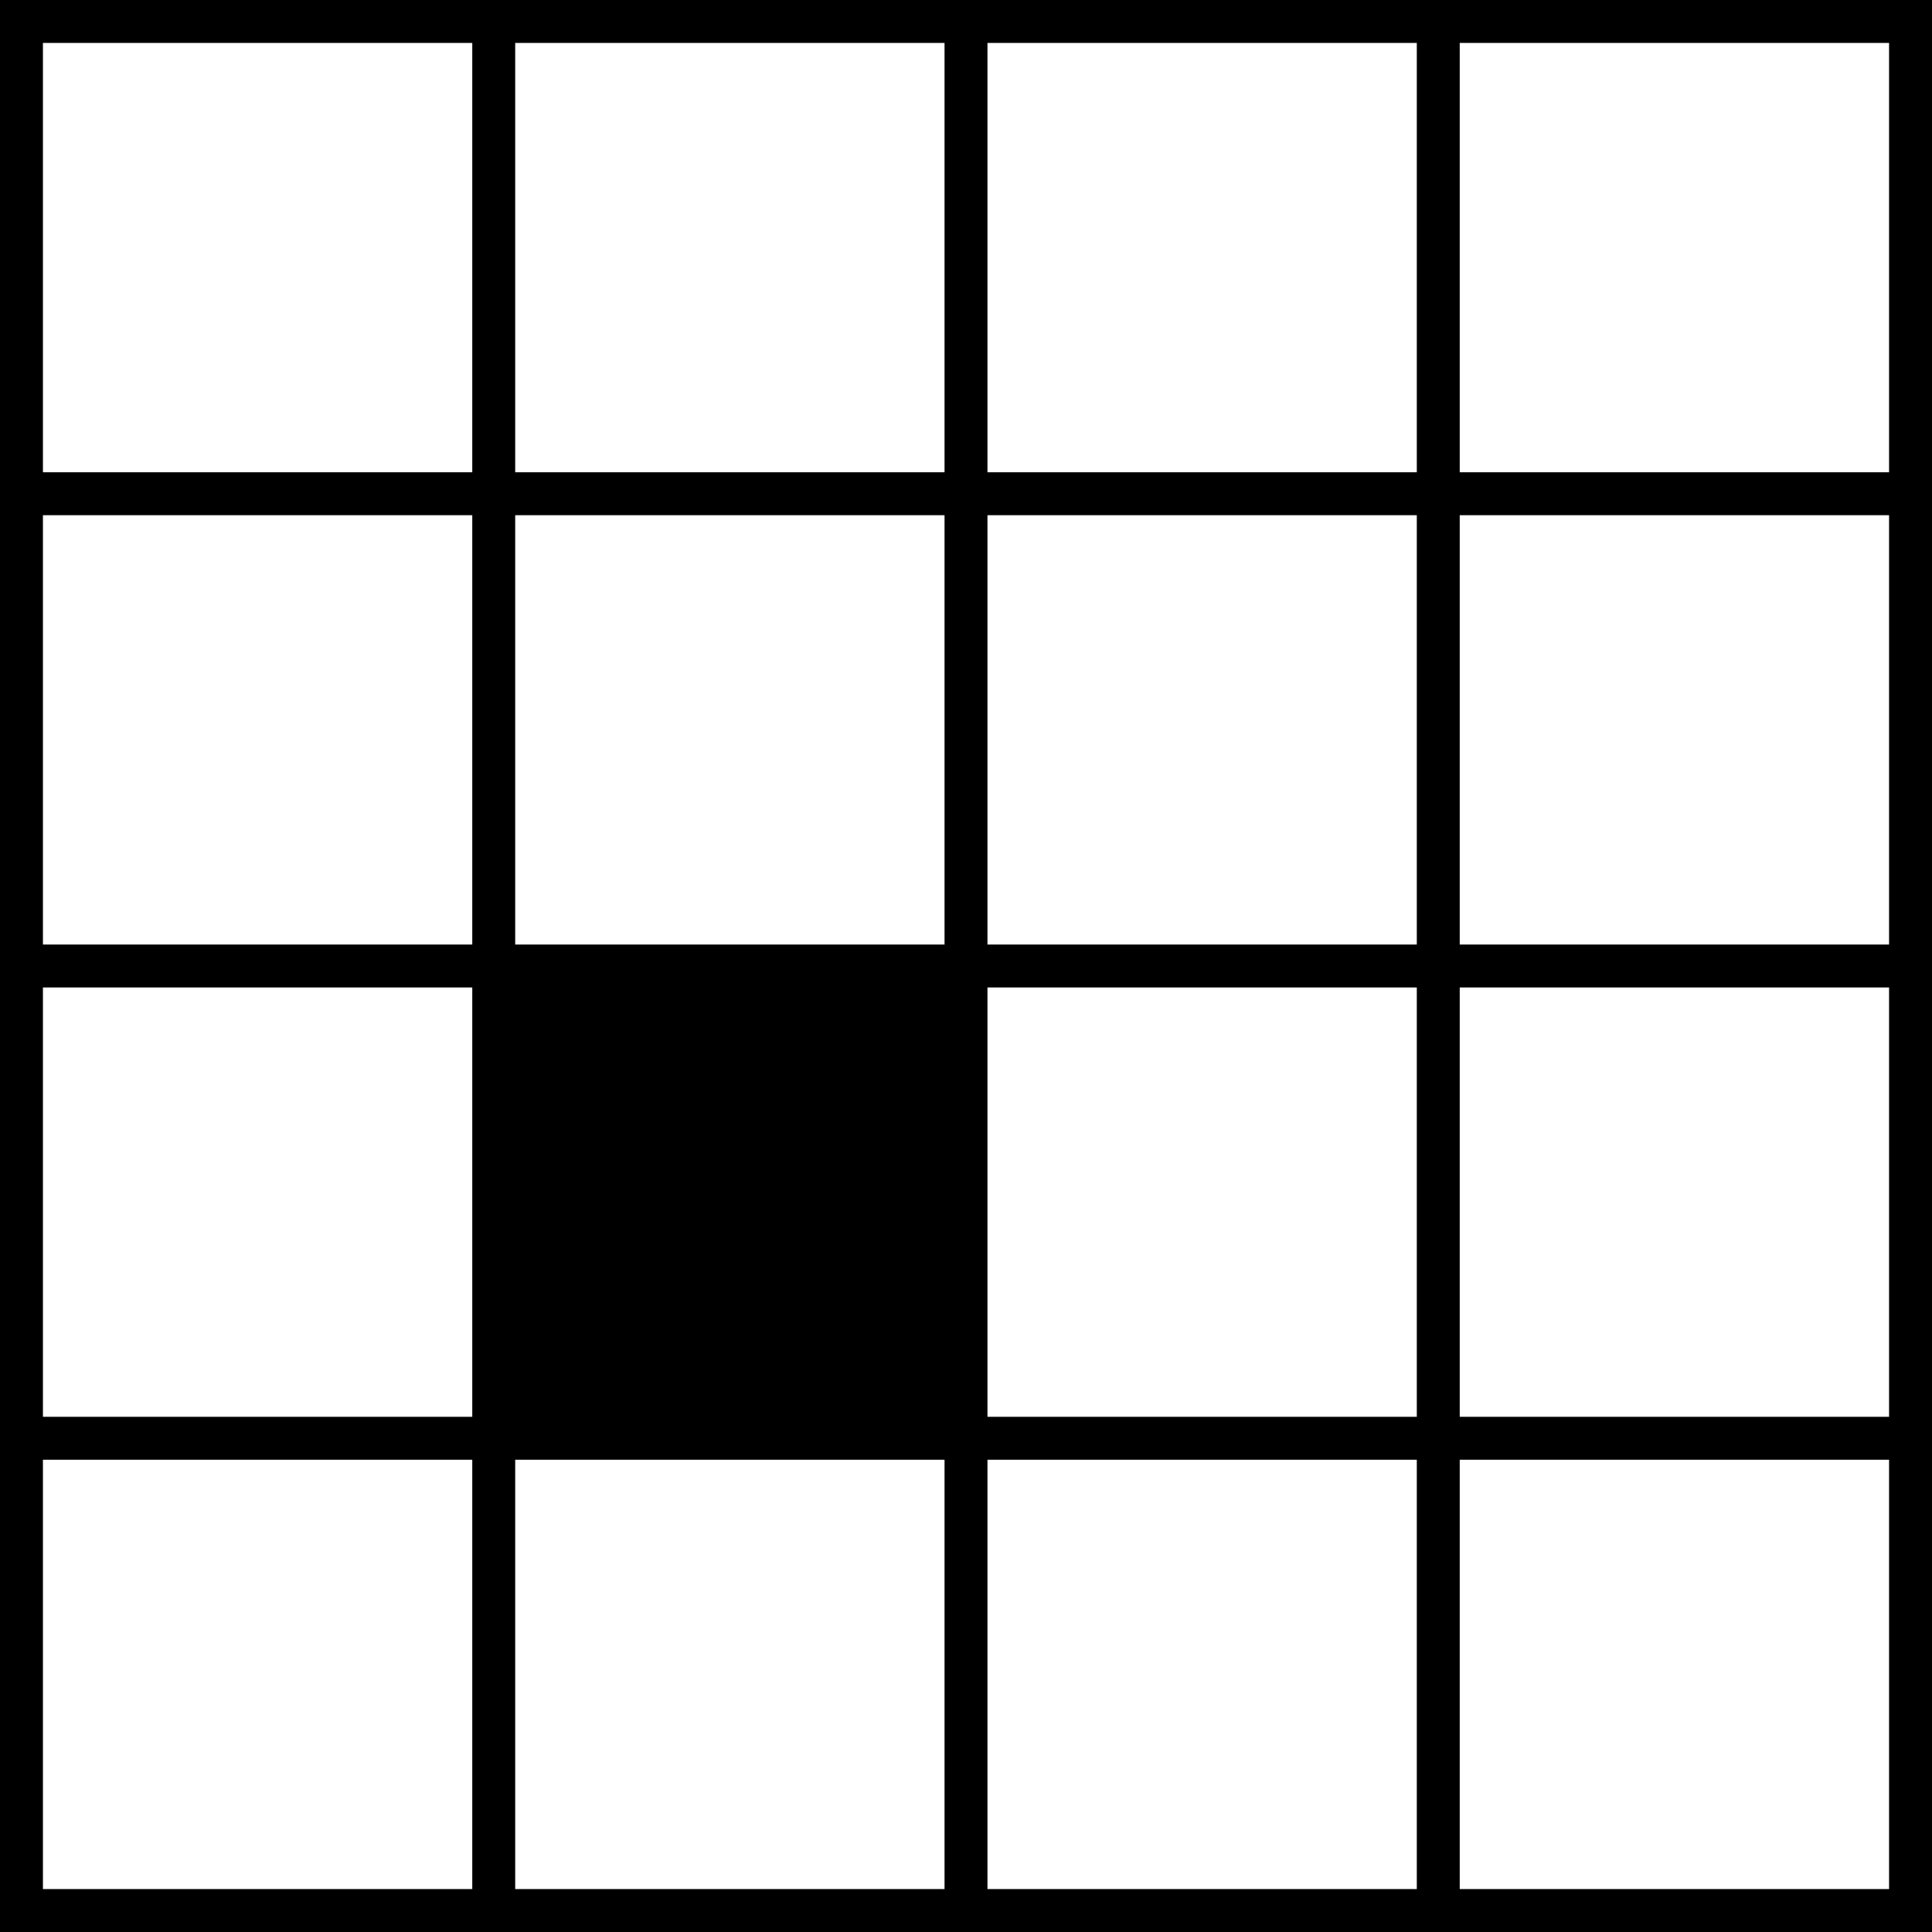
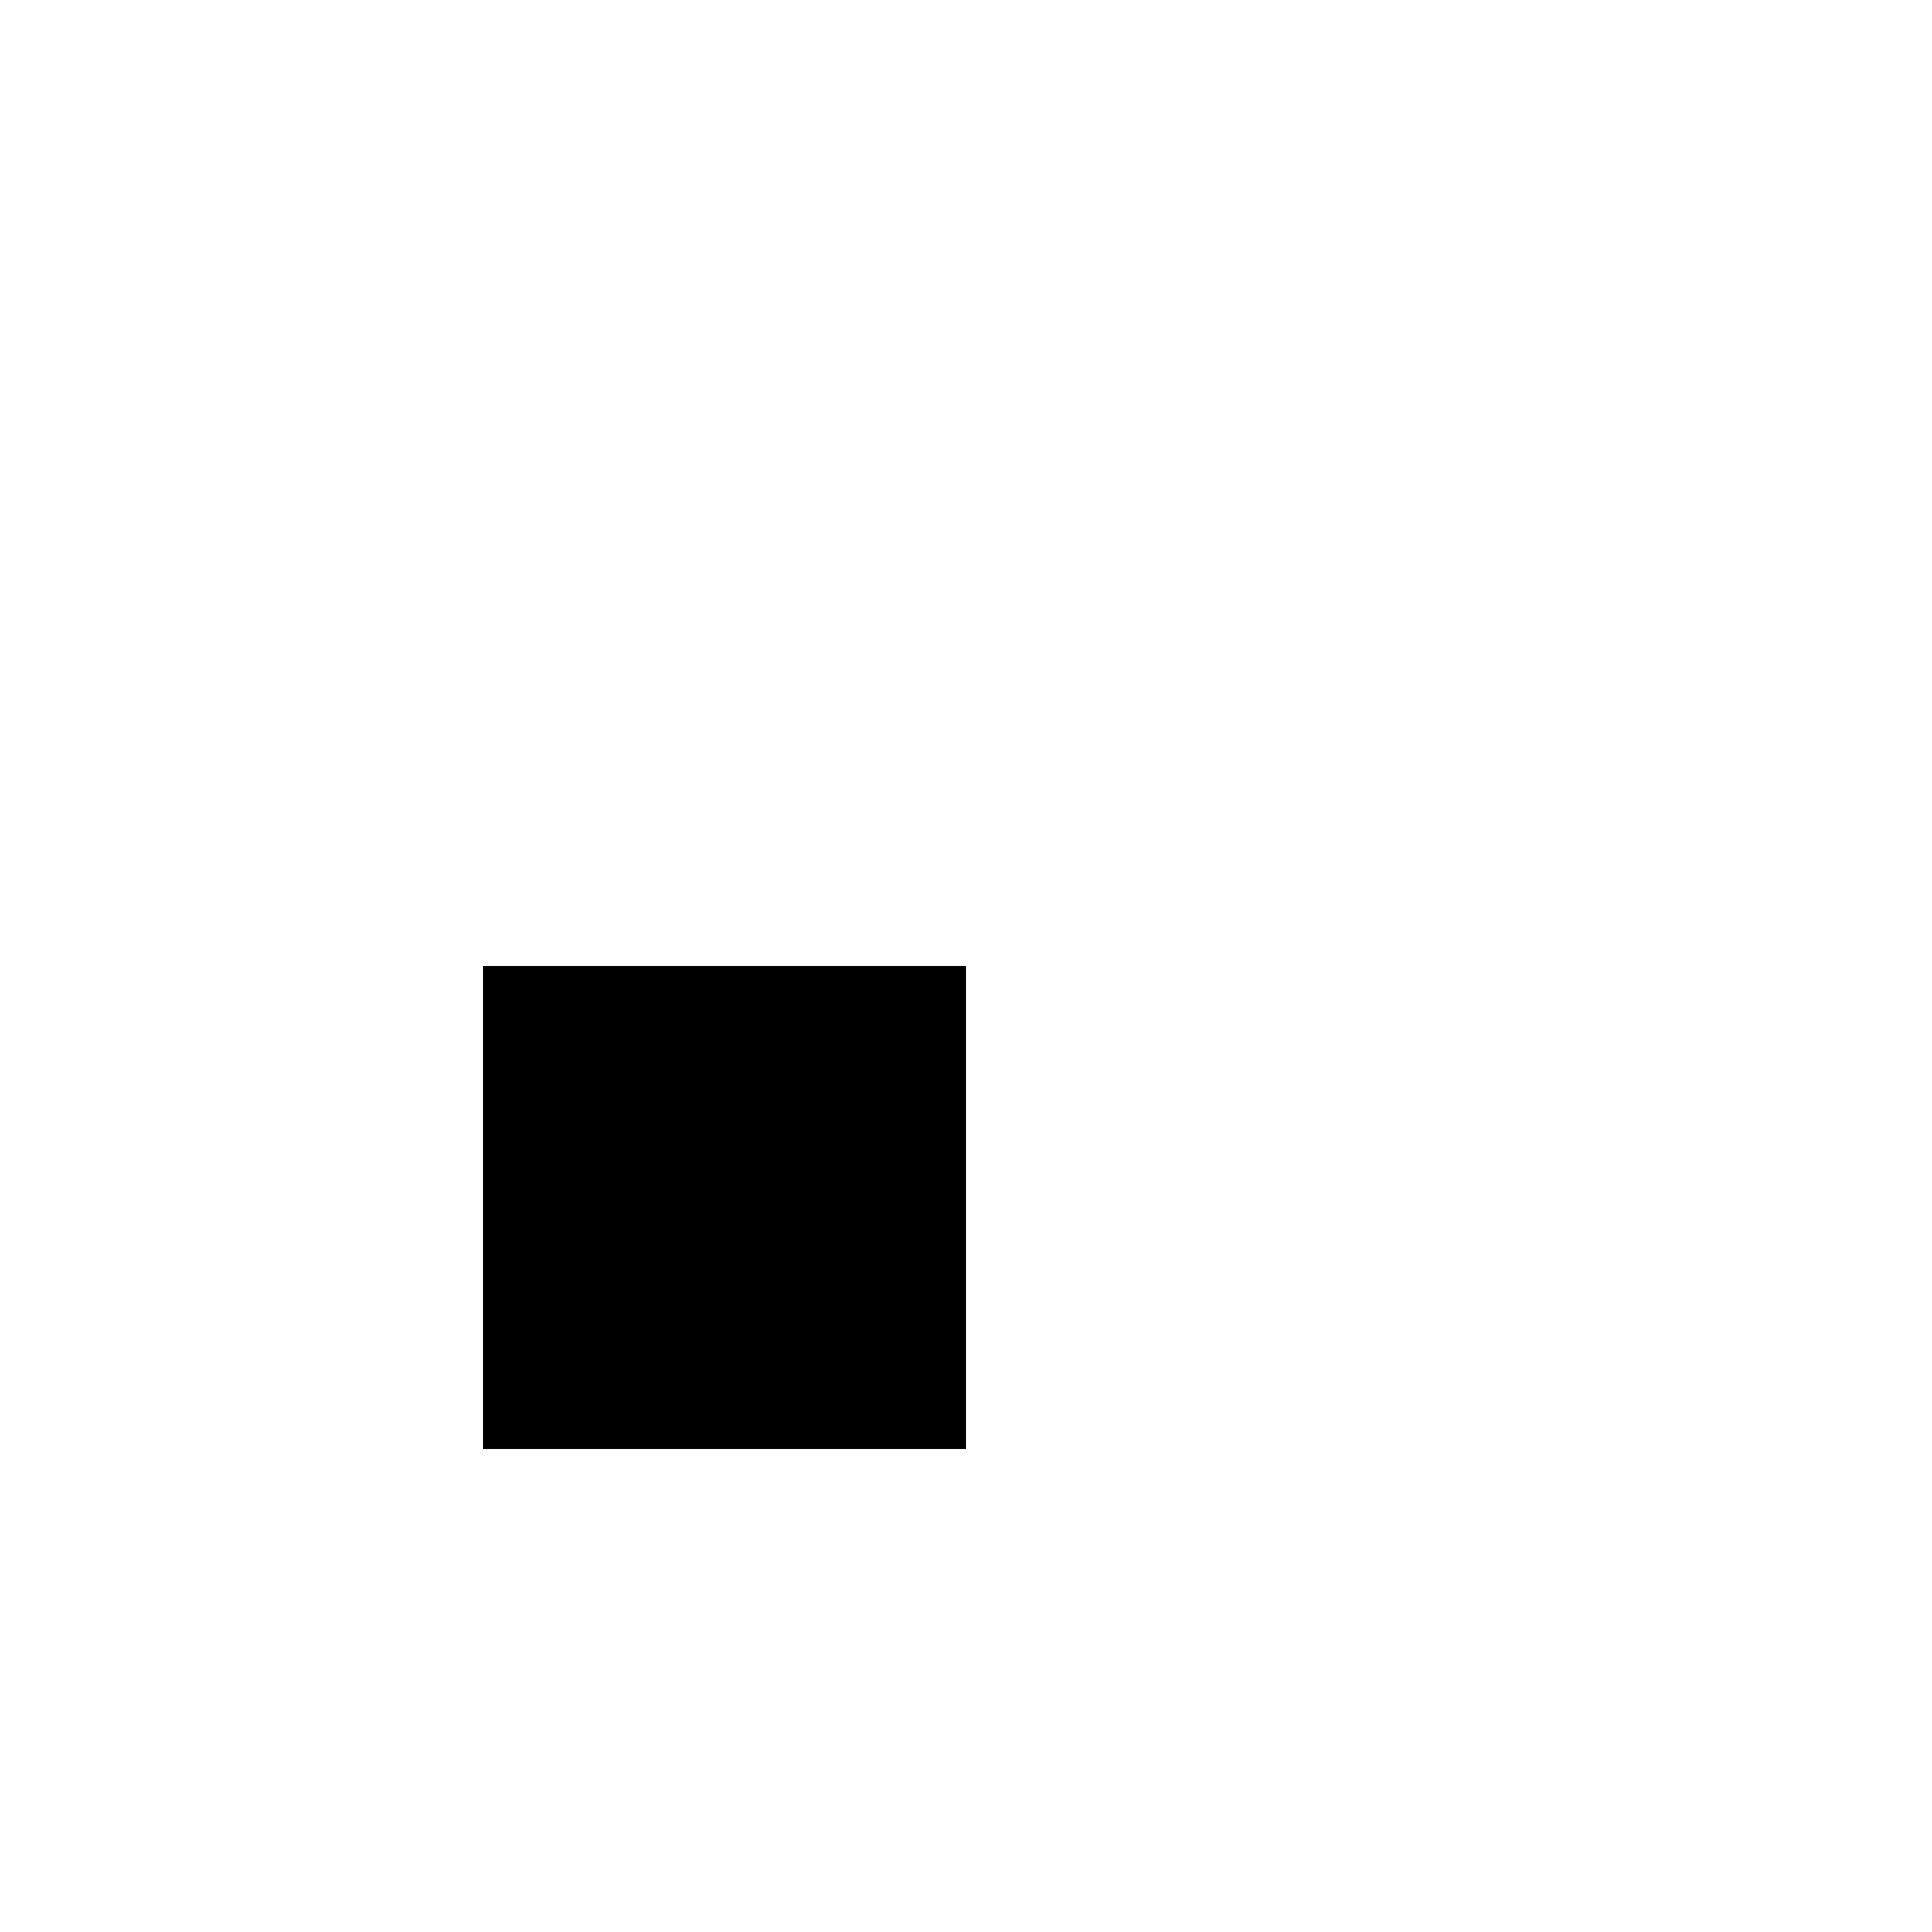
- <svg xmlns="http://www.w3.org/2000/svg" baseProfile="tiny" height="45px" version="1.2" width="45px">
+ <svg xmlns="http://www.w3.org/2000/svg" baseProfile="tiny" height="40px" version="1.2" width="40px">
  <defs />
-   <rect fill="rgb(0%,0%,0%)" height="45" width="45" x="0" y="0" />
-   <rect fill="rgb(100%,100%,100%)" height="10" width="10" x="1" y="1" />
-   <rect fill="rgb(100%,100%,100%)" height="10" width="10" x="12" y="1" />
-   <rect fill="rgb(100%,100%,100%)" height="10" width="10" x="23" y="1" />
-   <rect fill="rgb(100%,100%,100%)" height="10" width="10" x="34" y="1" />
-   <rect fill="rgb(100%,100%,100%)" height="10" width="10" x="1" y="12" />
-   <rect fill="rgb(100%,100%,100%)" height="10" width="10" x="12" y="12" />
-   <rect fill="rgb(100%,100%,100%)" height="10" width="10" x="23" y="12" />
-   <rect fill="rgb(100%,100%,100%)" height="10" width="10" x="34" y="12" />
-   <rect fill="rgb(100%,100%,100%)" height="10" width="10" x="1" y="23" />
-   <rect fill="rgb(0%,0%,0%)" height="10" width="10" x="12" y="23" />
-   <rect fill="rgb(100%,100%,100%)" height="10" width="10" x="23" y="23" />
-   <rect fill="rgb(100%,100%,100%)" height="10" width="10" x="34" y="23" />
-   <rect fill="rgb(100%,100%,100%)" height="10" width="10" x="1" y="34" />
-   <rect fill="rgb(100%,100%,100%)" height="10" width="10" x="12" y="34" />
-   <rect fill="rgb(100%,100%,100%)" height="10" width="10" x="23" y="34" />
-   <rect fill="rgb(100%,100%,100%)" height="10" width="10" x="34" y="34" />
+   <rect fill="rgb(0%,0%,0%)" height="40" width="40" x="0" y="0" />
+   <rect fill="rgb(100%,100%,100%)" height="10" width="10" x="0" y="0" />
+   <rect fill="rgb(100%,100%,100%)" height="10" width="10" x="10" y="0" />
+   <rect fill="rgb(100%,100%,100%)" height="10" width="10" x="20" y="0" />
+   <rect fill="rgb(100%,100%,100%)" height="10" width="10" x="30" y="0" />
+   <rect fill="rgb(100%,100%,100%)" height="10" width="10" x="0" y="10" />
+   <rect fill="rgb(100%,100%,100%)" height="10" width="10" x="10" y="10" />
+   <rect fill="rgb(100%,100%,100%)" height="10" width="10" x="20" y="10" />
+   <rect fill="rgb(100%,100%,100%)" height="10" width="10" x="30" y="10" />
+   <rect fill="rgb(100%,100%,100%)" height="10" width="10" x="0" y="20" />
+   <rect fill="rgb(100%,100%,100%)" height="10" width="10" x="20" y="20" />
+   <rect fill="rgb(100%,100%,100%)" height="10" width="10" x="30" y="20" />
+   <rect fill="rgb(100%,100%,100%)" height="10" width="10" x="0" y="30" />
+   <rect fill="rgb(100%,100%,100%)" height="10" width="10" x="10" y="30" />
+   <rect fill="rgb(100%,100%,100%)" height="10" width="10" x="20" y="30" />
+   <rect fill="rgb(100%,100%,100%)" height="10" width="10" x="30" y="30" />
</svg>
